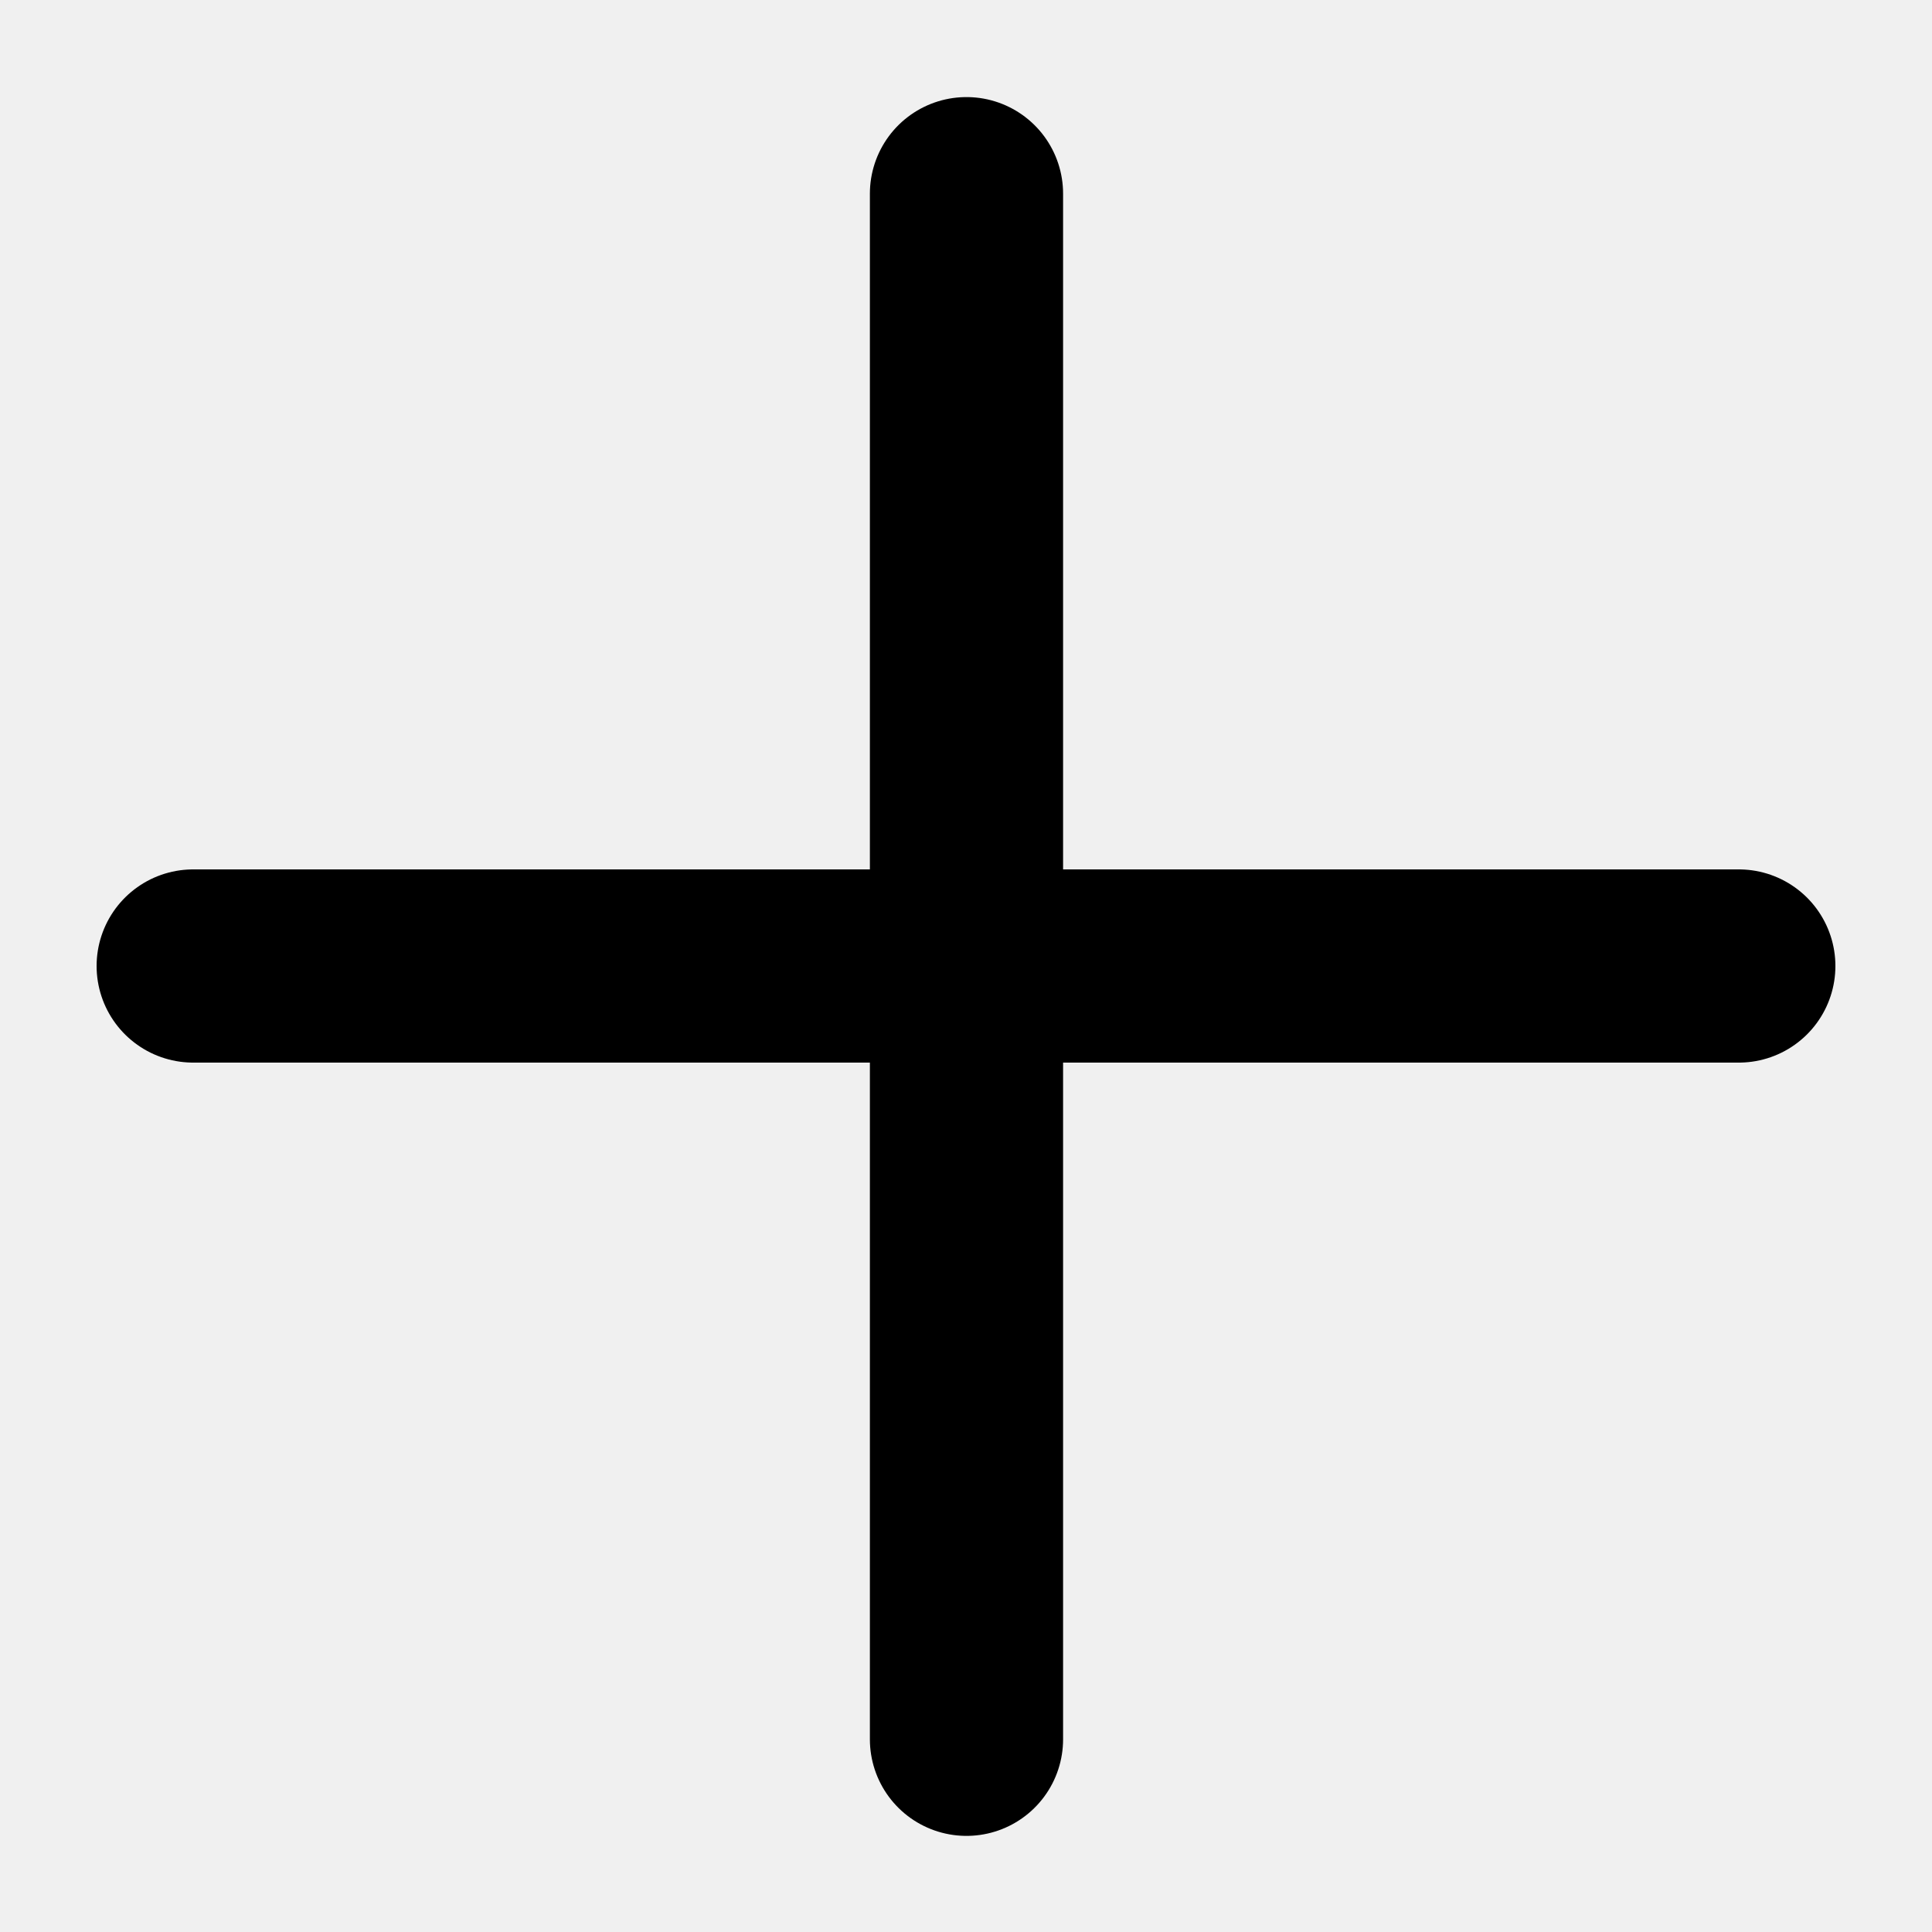
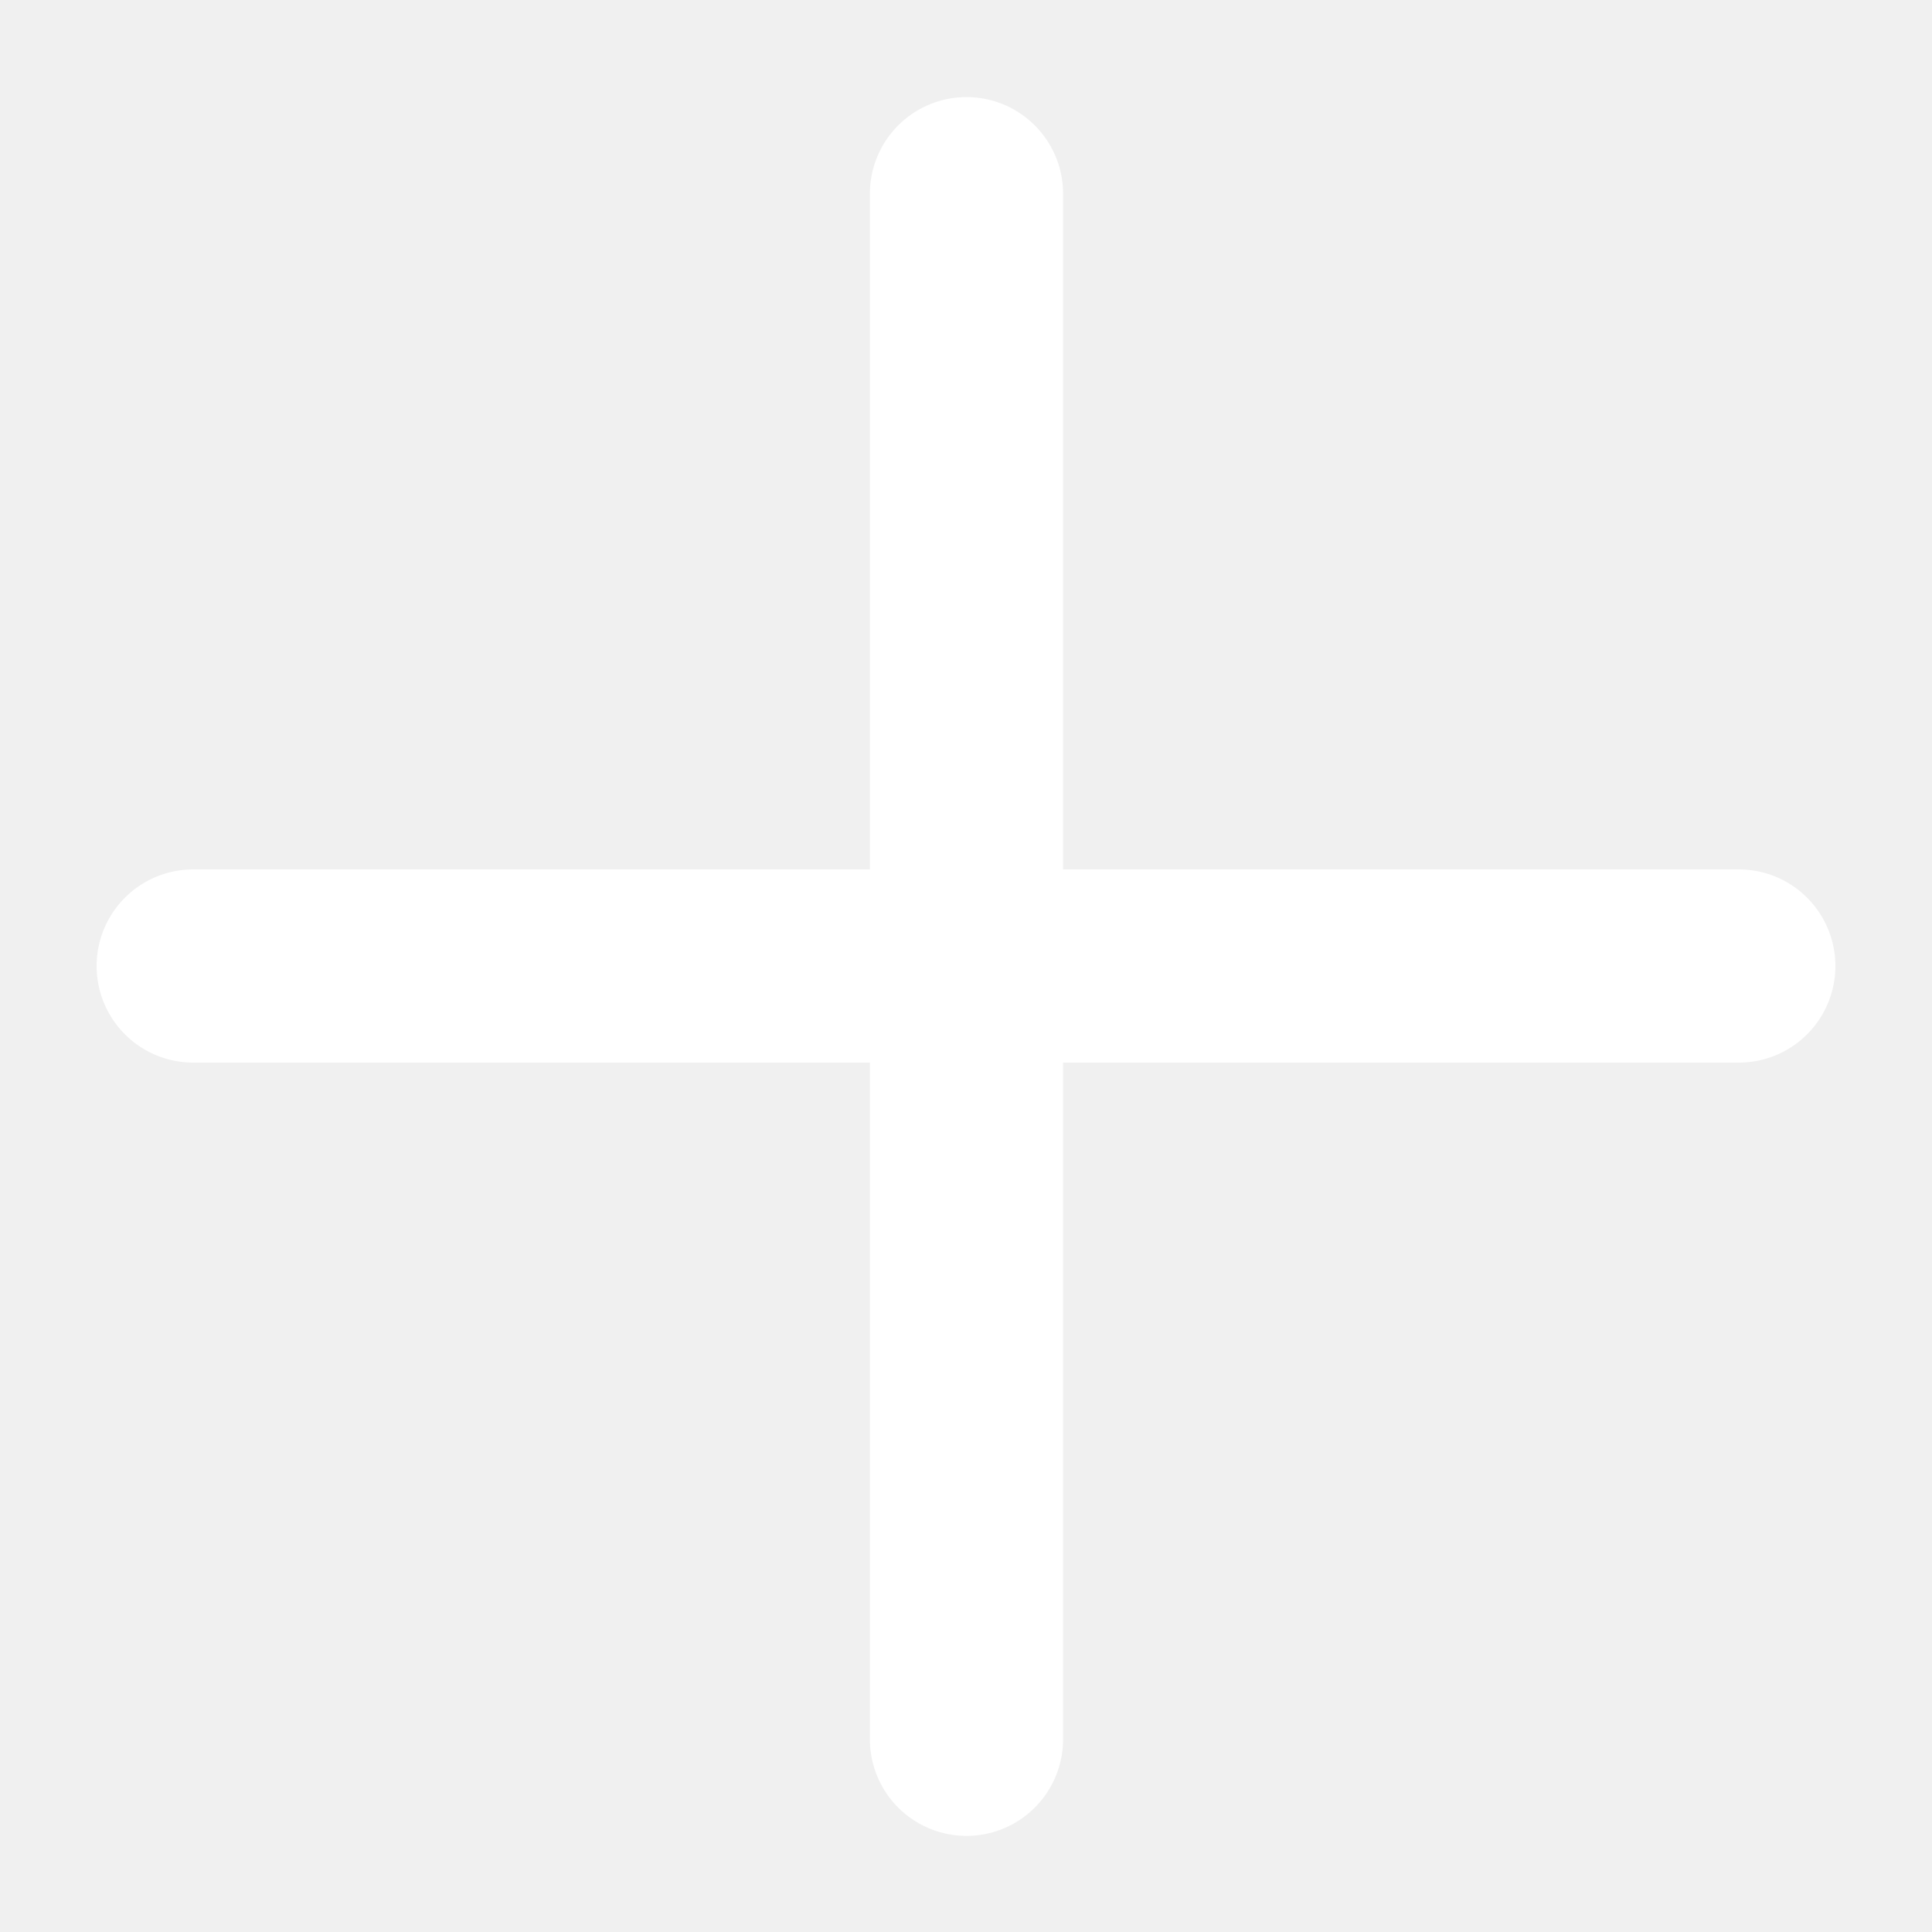
<svg xmlns="http://www.w3.org/2000/svg" width="20" height="20" viewBox="0 0 20 20" fill="none">
-   <path d="M2 10H18" stroke="black" stroke-width="2" stroke-linecap="round" stroke-linejoin="round" />
-   <path d="M10.005 2.005L10.005 18.005" stroke="black" stroke-width="2" stroke-linecap="round" stroke-linejoin="round" />
+   <path d="M2 10H18" stroke="white" stroke-width="2" stroke-linecap="round" stroke-linejoin="round" />
+   <path d="M10.005 2.005L10.005 18.005" stroke="white" stroke-width="2" stroke-linecap="round" stroke-linejoin="round" />
</svg>
